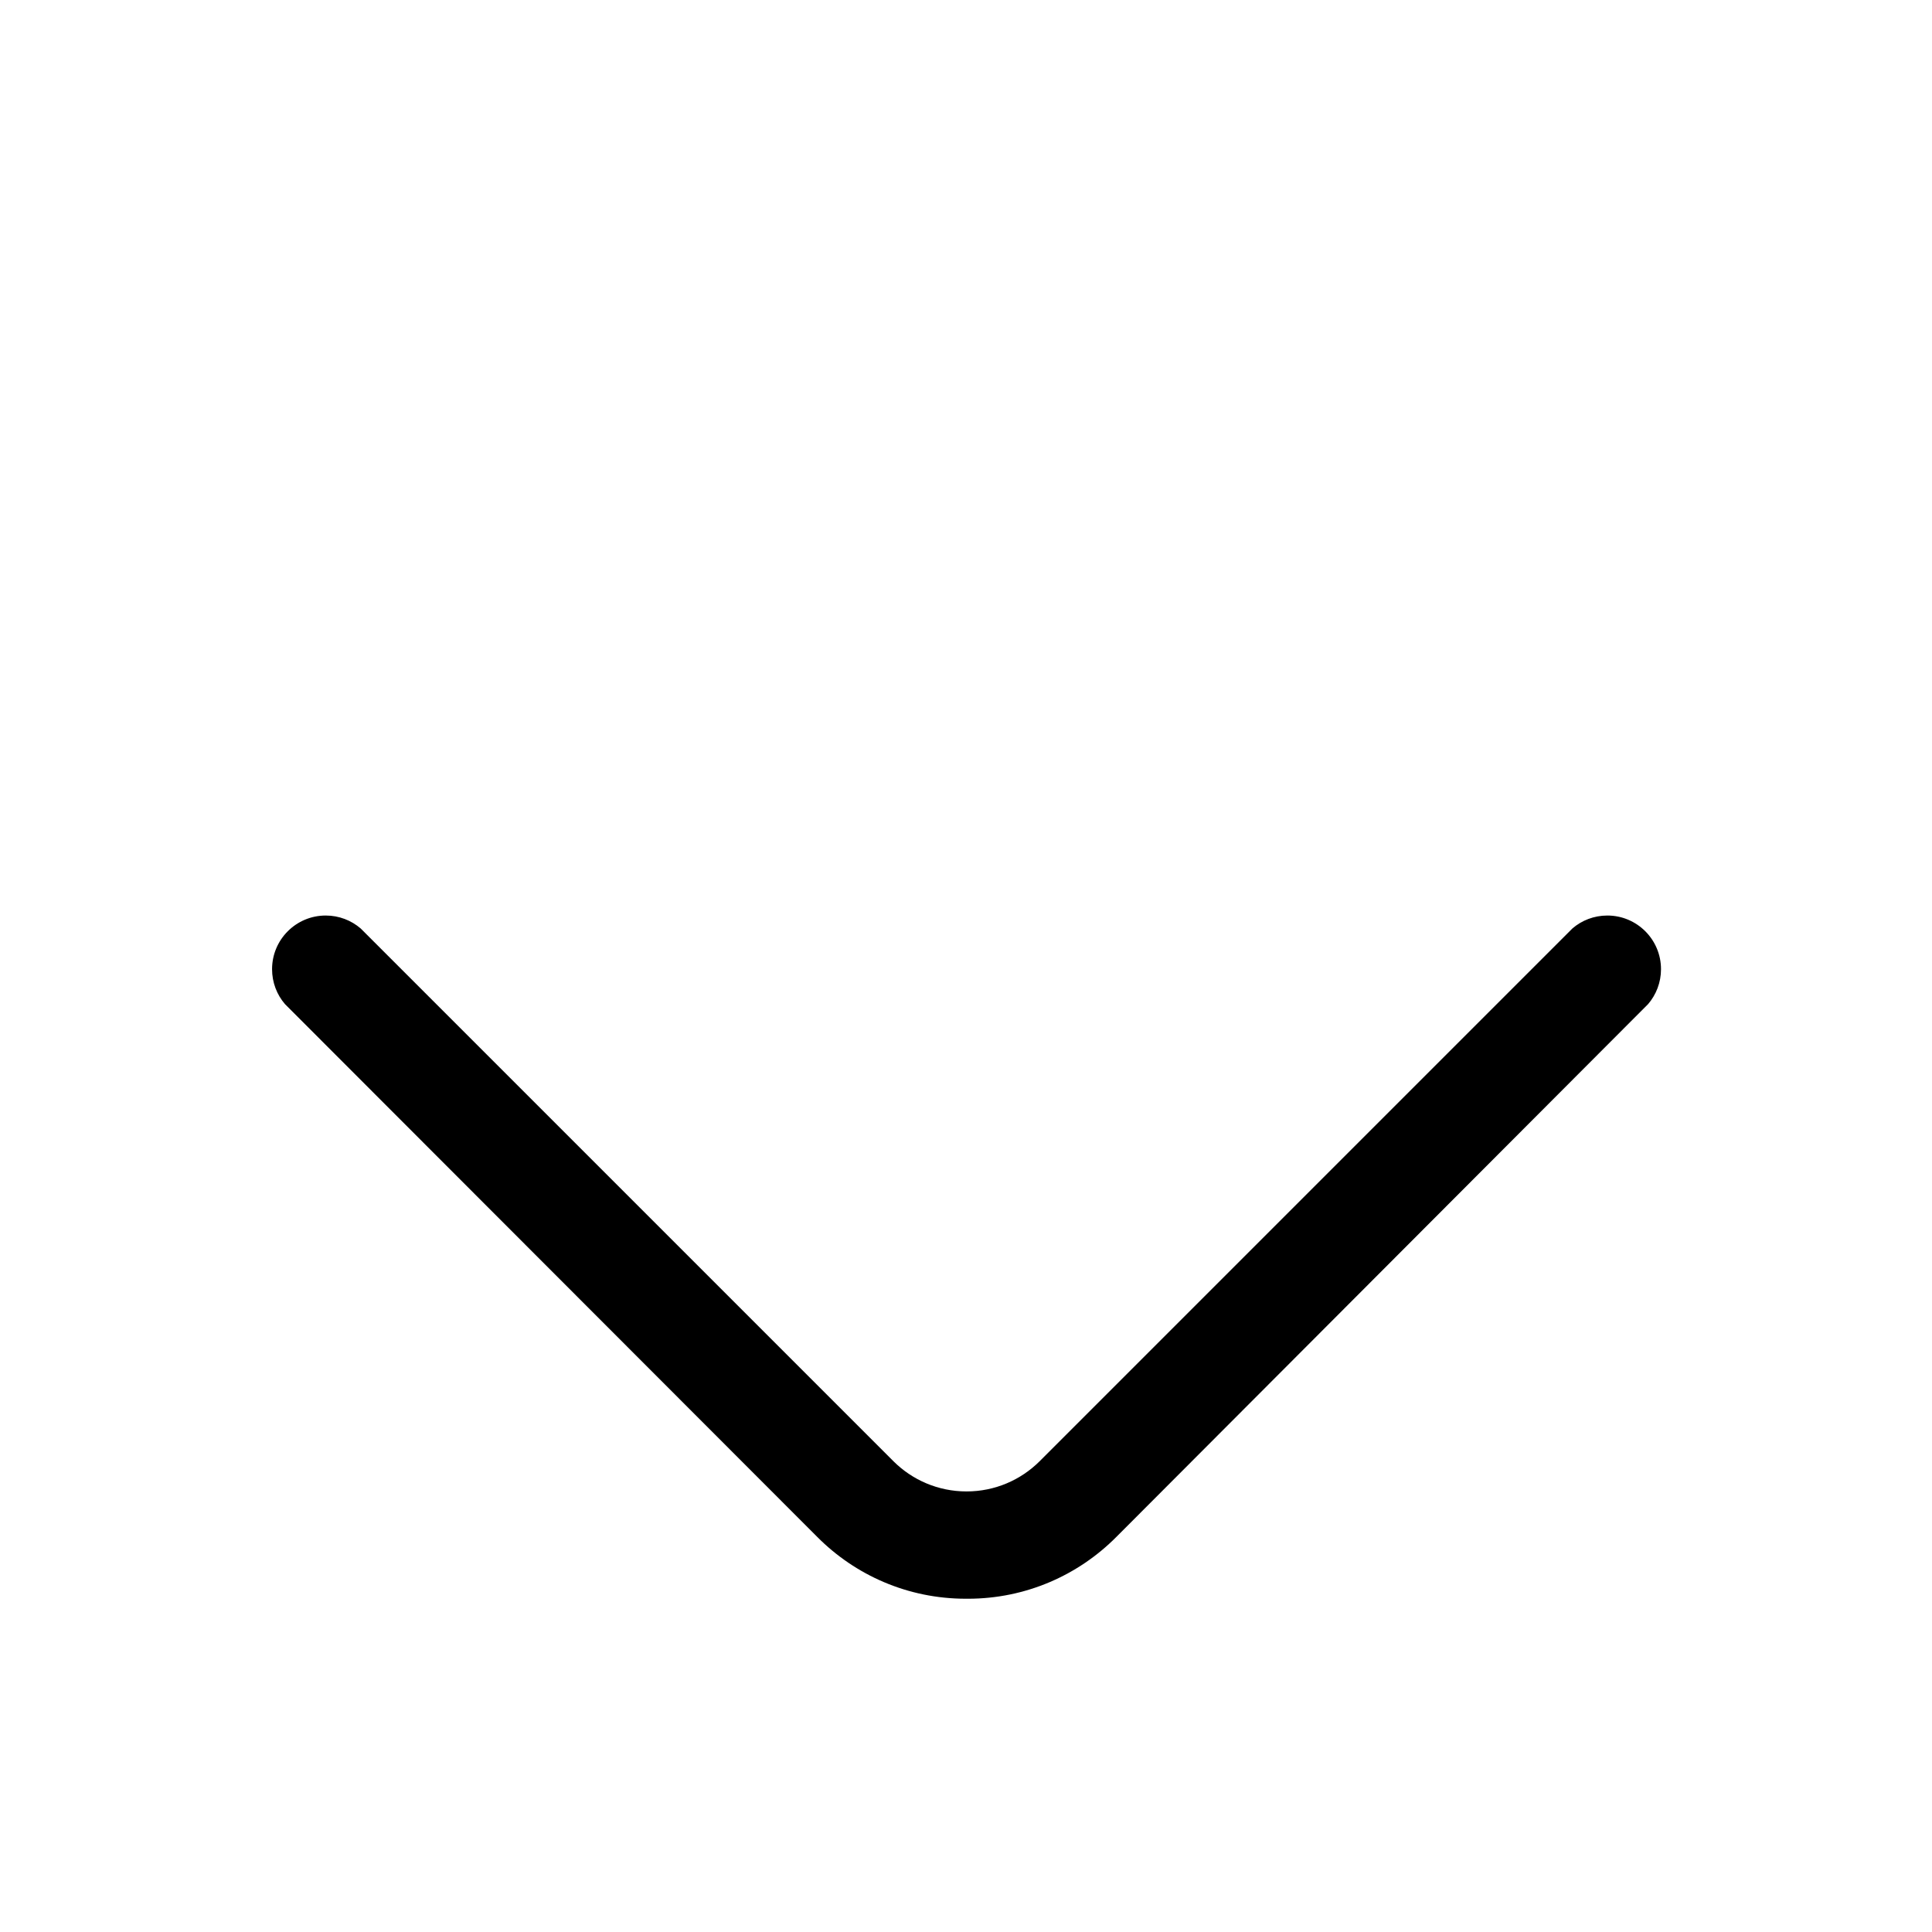
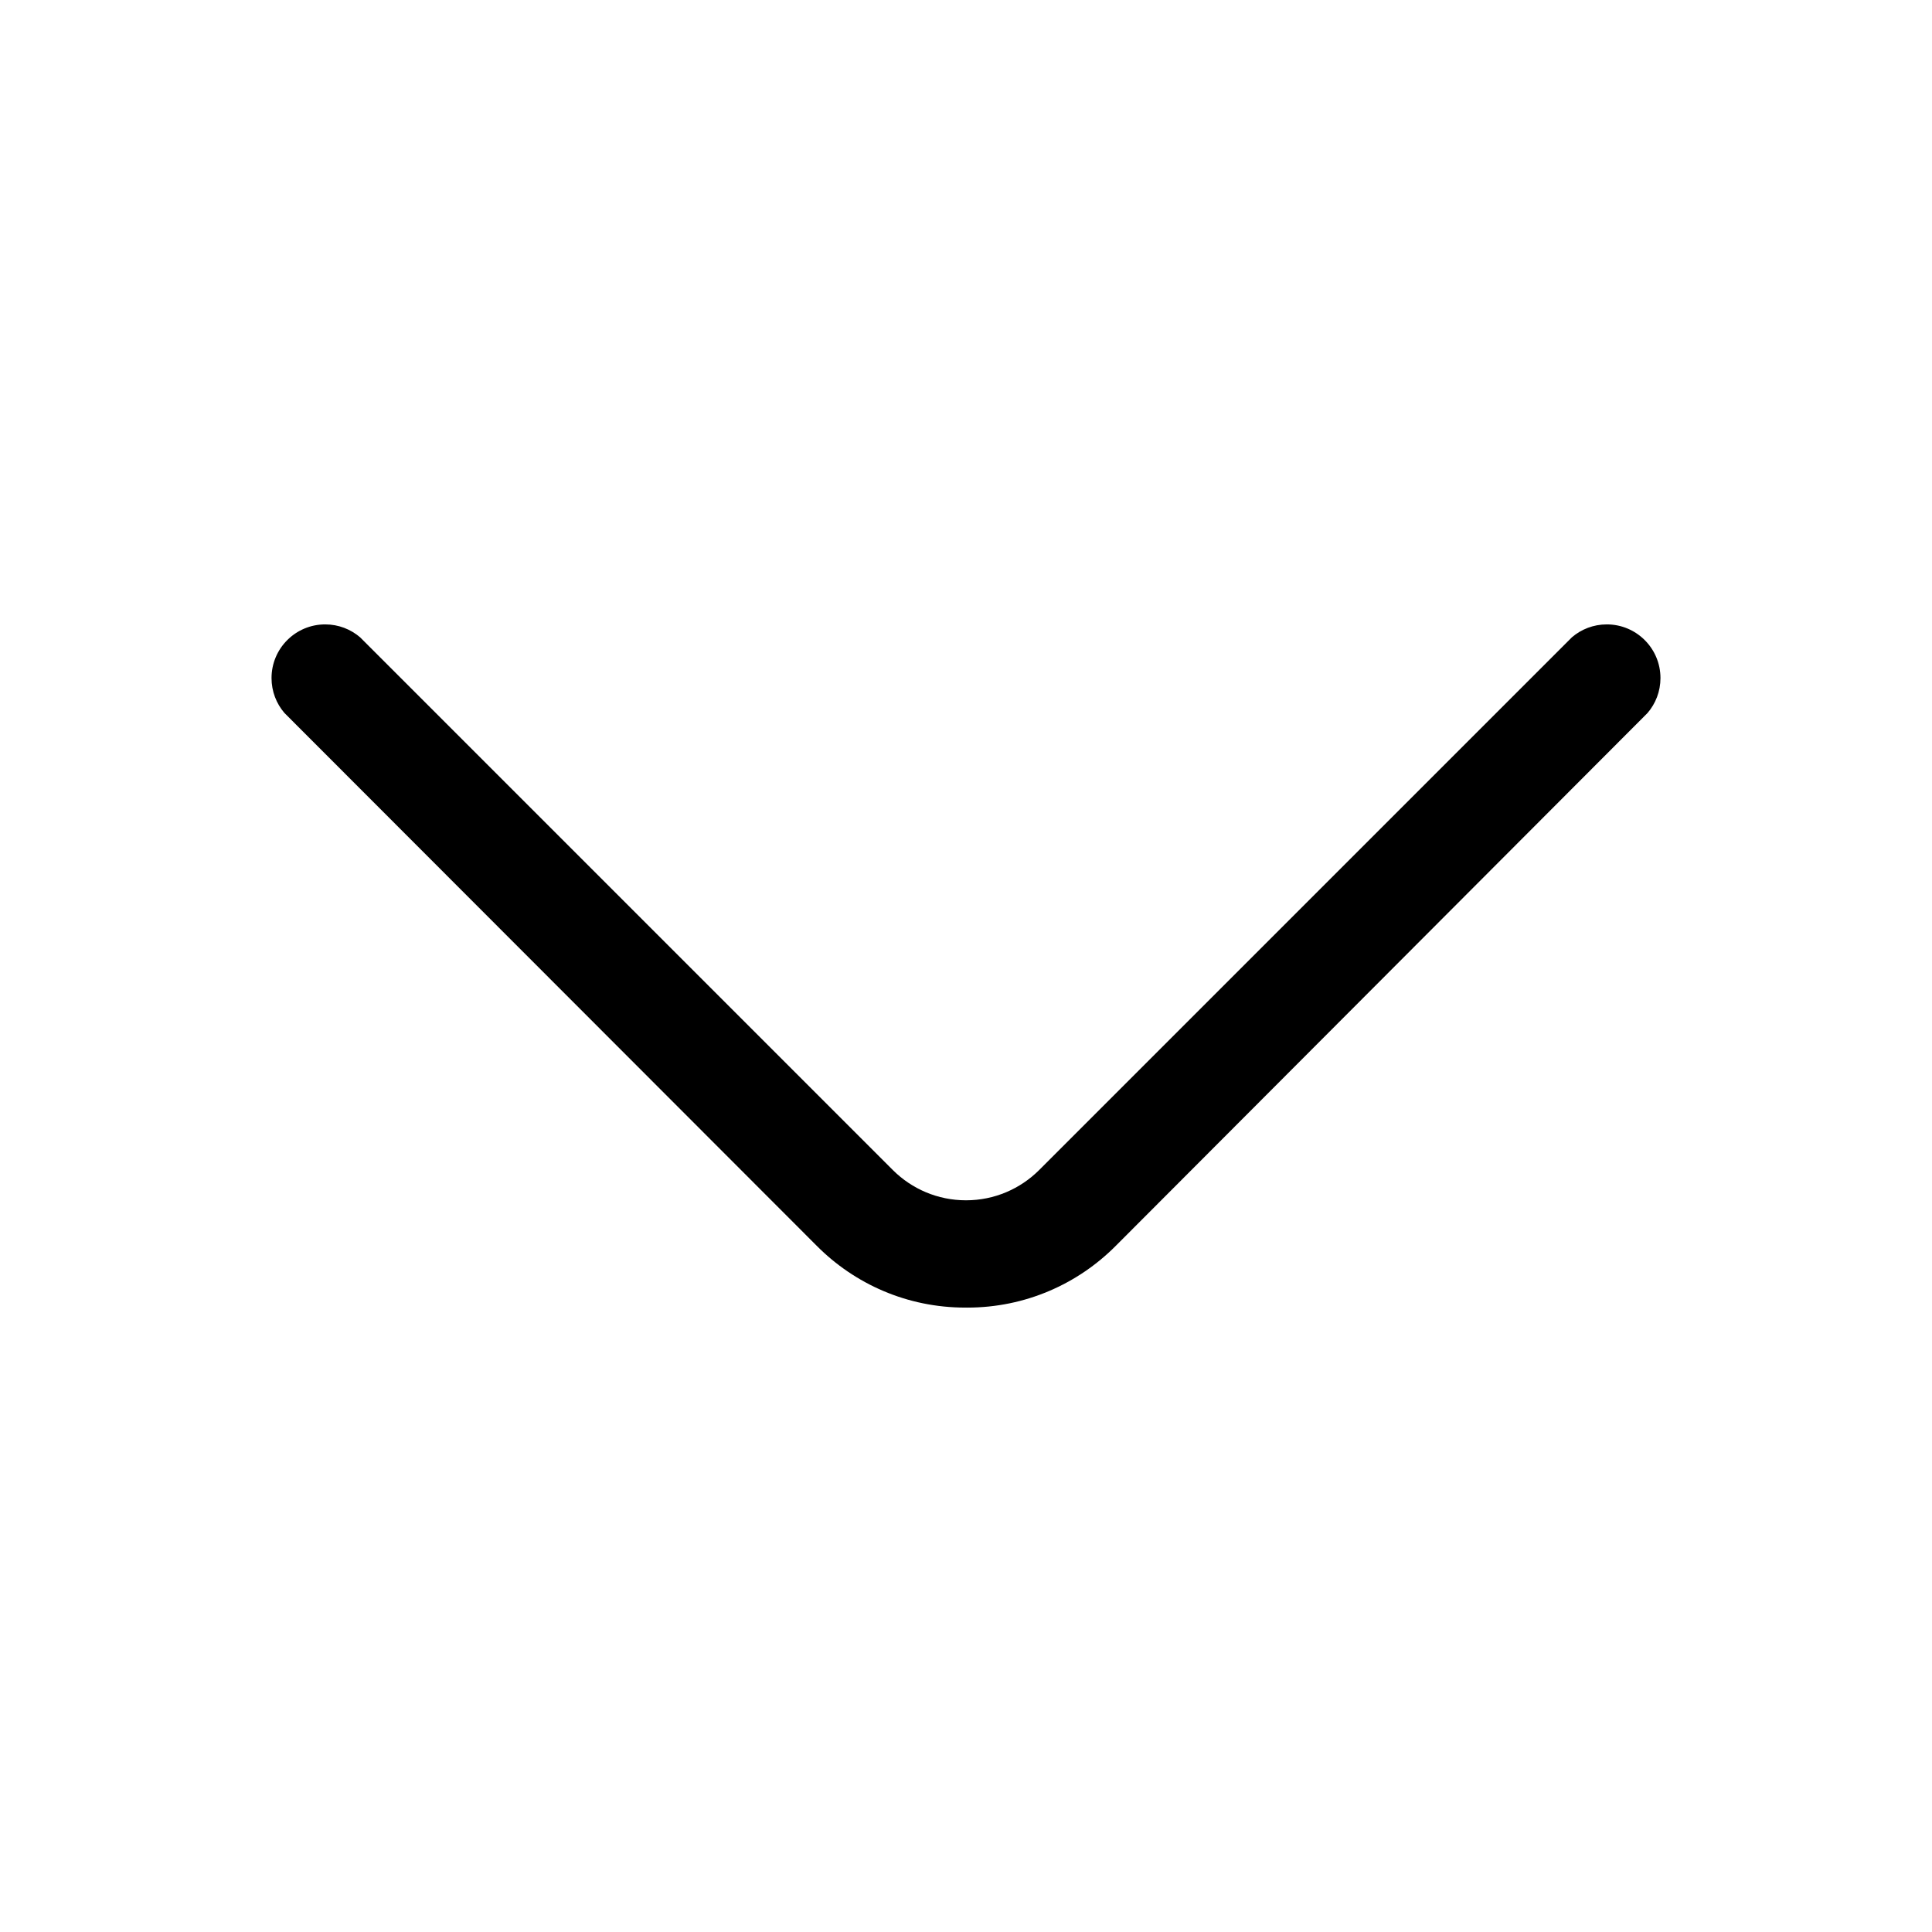
<svg xmlns="http://www.w3.org/2000/svg" version="1.1" width="1024" height="1024" viewBox="0 0 1024 1024">
  <g id="icomoon-ignore">
</g>
-   <path d="M512 847.36c-0.039 0-0.085 0-0.13 0-30.742 0-58.564-12.505-78.656-32.706l-0.005-0.005-282.169-282.453c-4.251-4.941-6.84-11.419-6.84-18.502 0-15.709 12.735-28.444 28.444-28.444 7.083 0 13.56 2.589 18.539 6.871l-0.037-0.031 282.453 282.453c9.921 9.855 23.591 15.946 38.684 15.946s28.763-6.091 38.688-15.949l282.45-282.45c4.941-4.251 11.419-6.84 18.502-6.84 15.709 0 28.444 12.735 28.444 28.444 0 7.083-2.589 13.56-6.871 18.539l0.031-0.037-281.884 282.453c-20.097 20.209-47.92 32.715-78.665 32.715-0.344 0-0.689-0.002-1.032-0.005h0.053z" />
+   <path d="M511.716 693.053c-0.039 0-0.085 0-0.13 0-30.742 0-58.564-12.505-78.656-32.706l-0.005-0.005-282.169-282.453c-4.251-4.941-6.84-11.419-6.84-18.502 0-15.709 12.735-28.444 28.444-28.444 7.083 0 13.56 2.589 18.539 6.871l-0.037-0.031 282.453 282.453c9.921 9.855 23.591 15.946 38.684 15.946s28.763-6.091 38.688-15.949l282.45-282.45c4.941-4.251 11.419-6.84 18.502-6.84 15.709 0 28.444 12.735 28.444 28.444 0 7.083-2.589 13.56-6.871 18.539l0.031-0.037-281.884 282.453c-20.097 20.209-47.92 32.715-78.665 32.715-0.344 0-0.689-0.002-1.032-0.005h0.053z" />
</svg>
